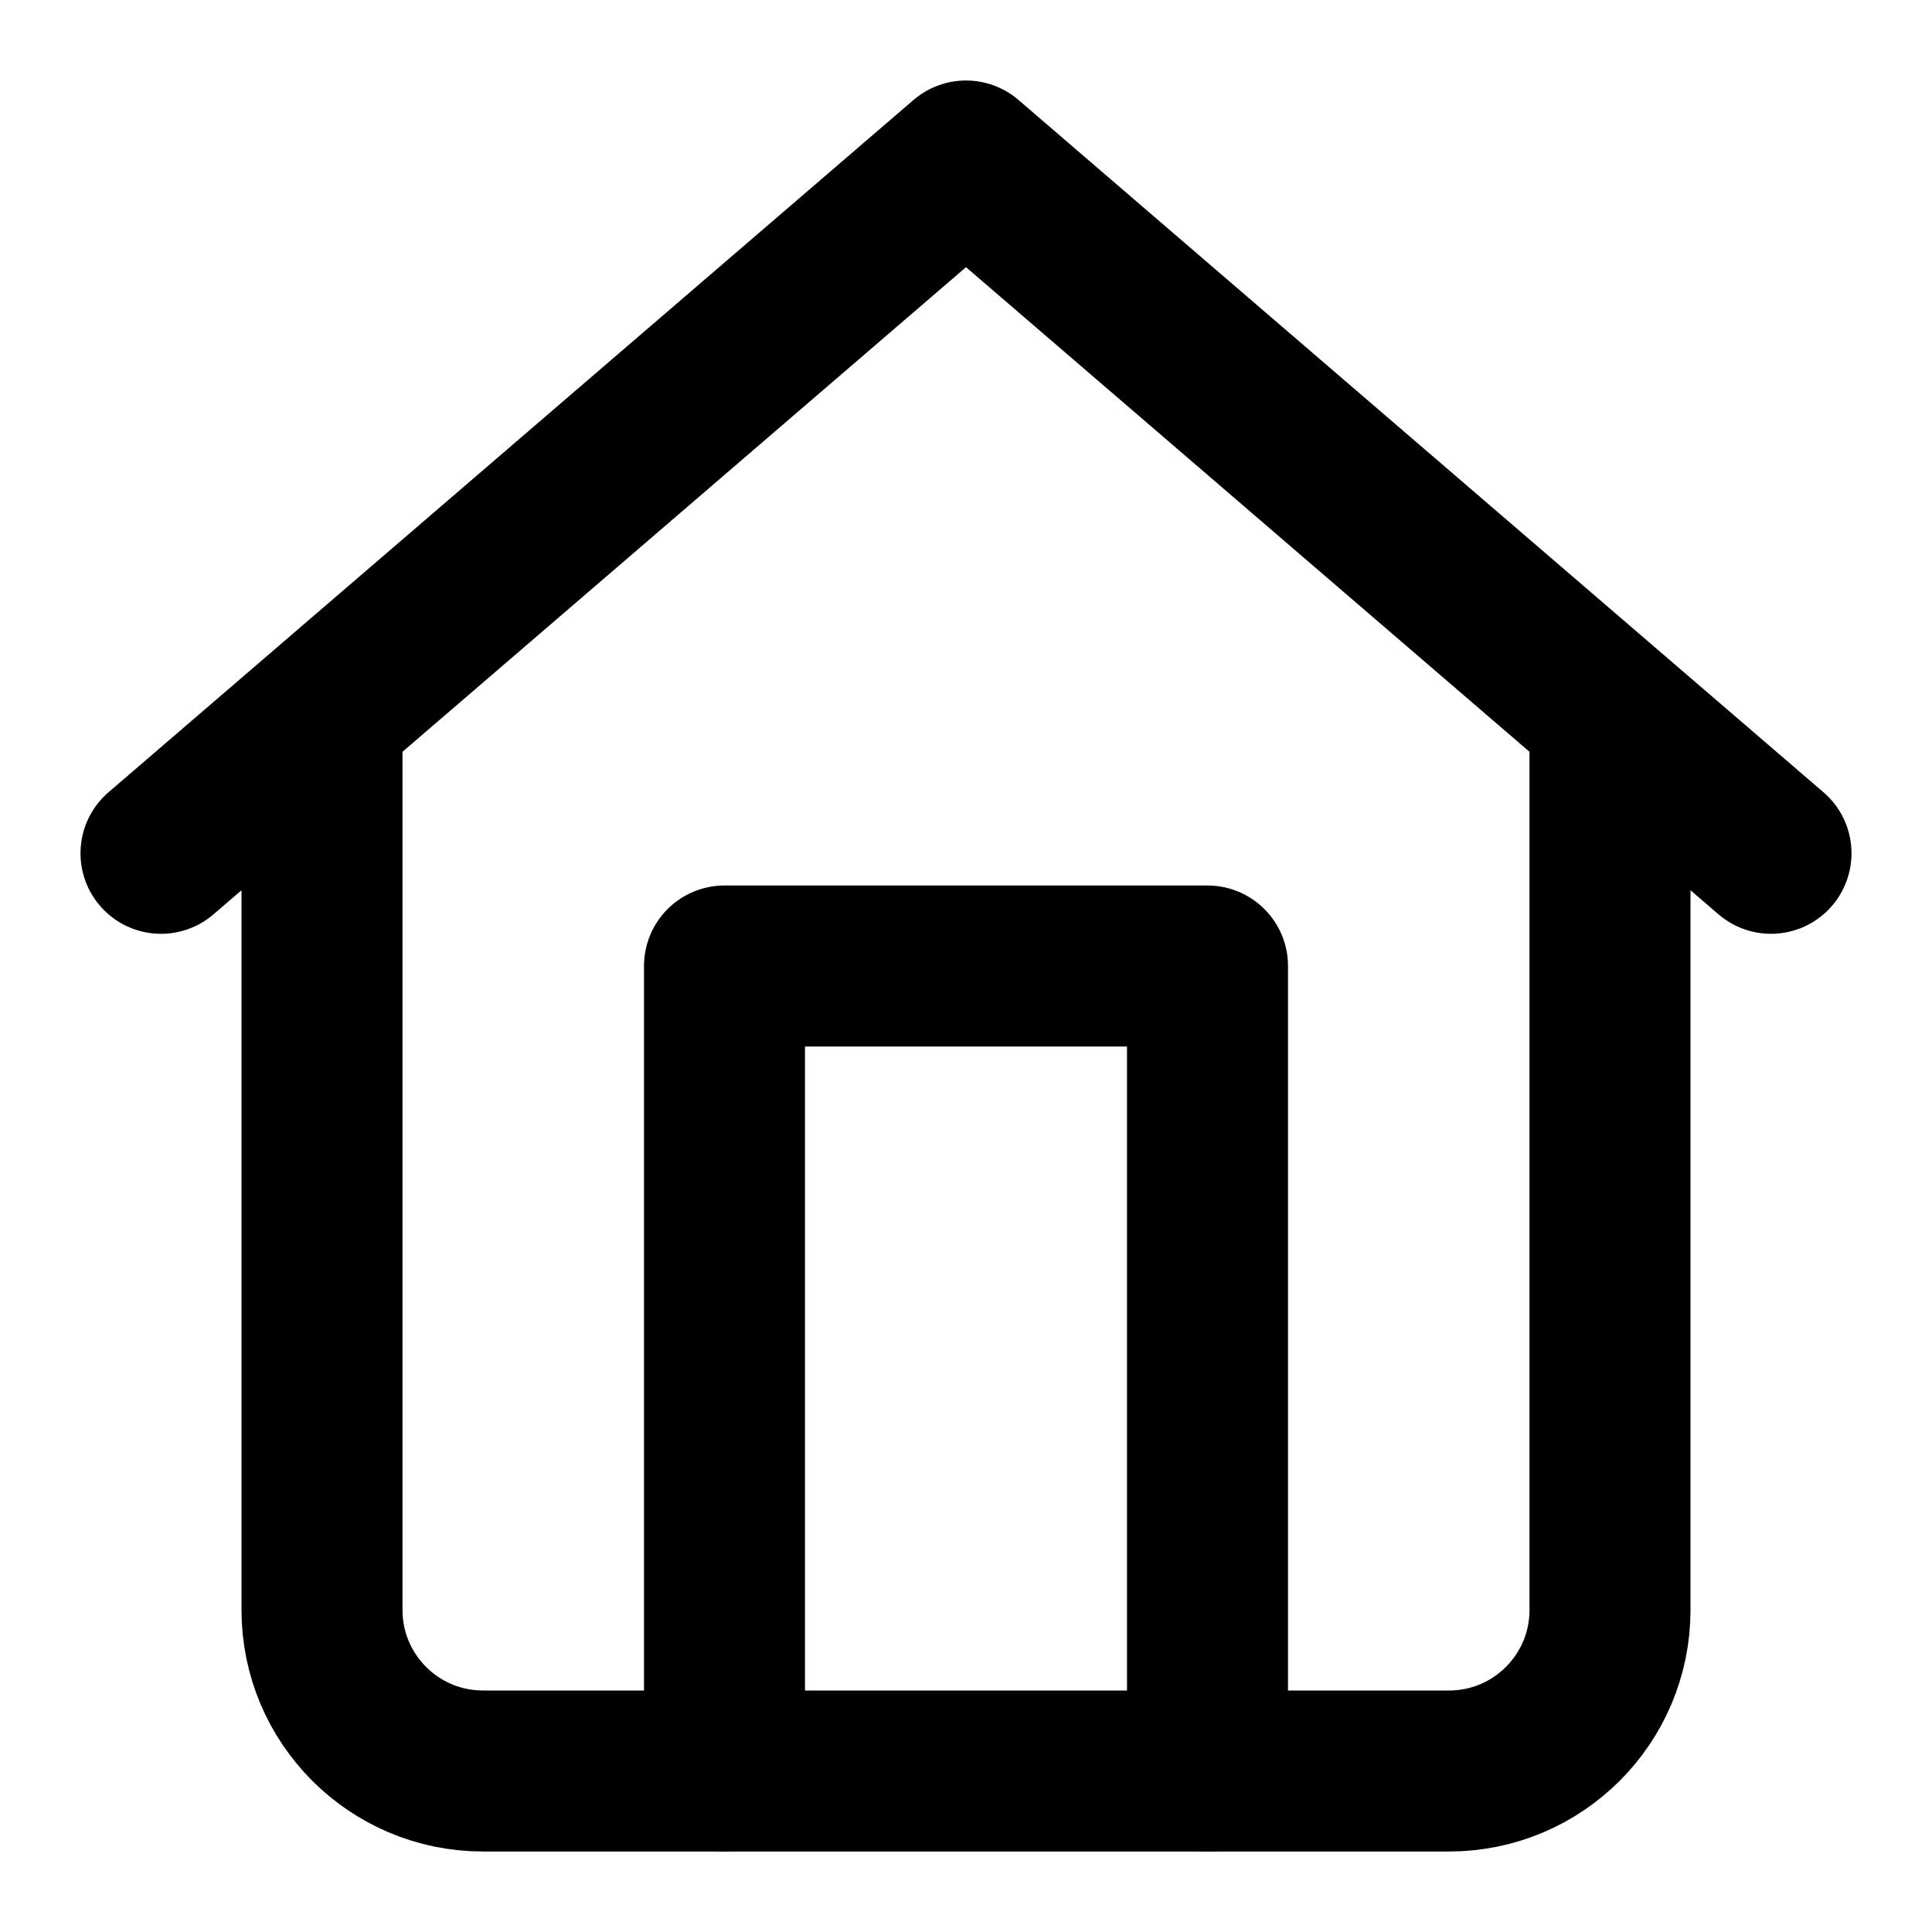
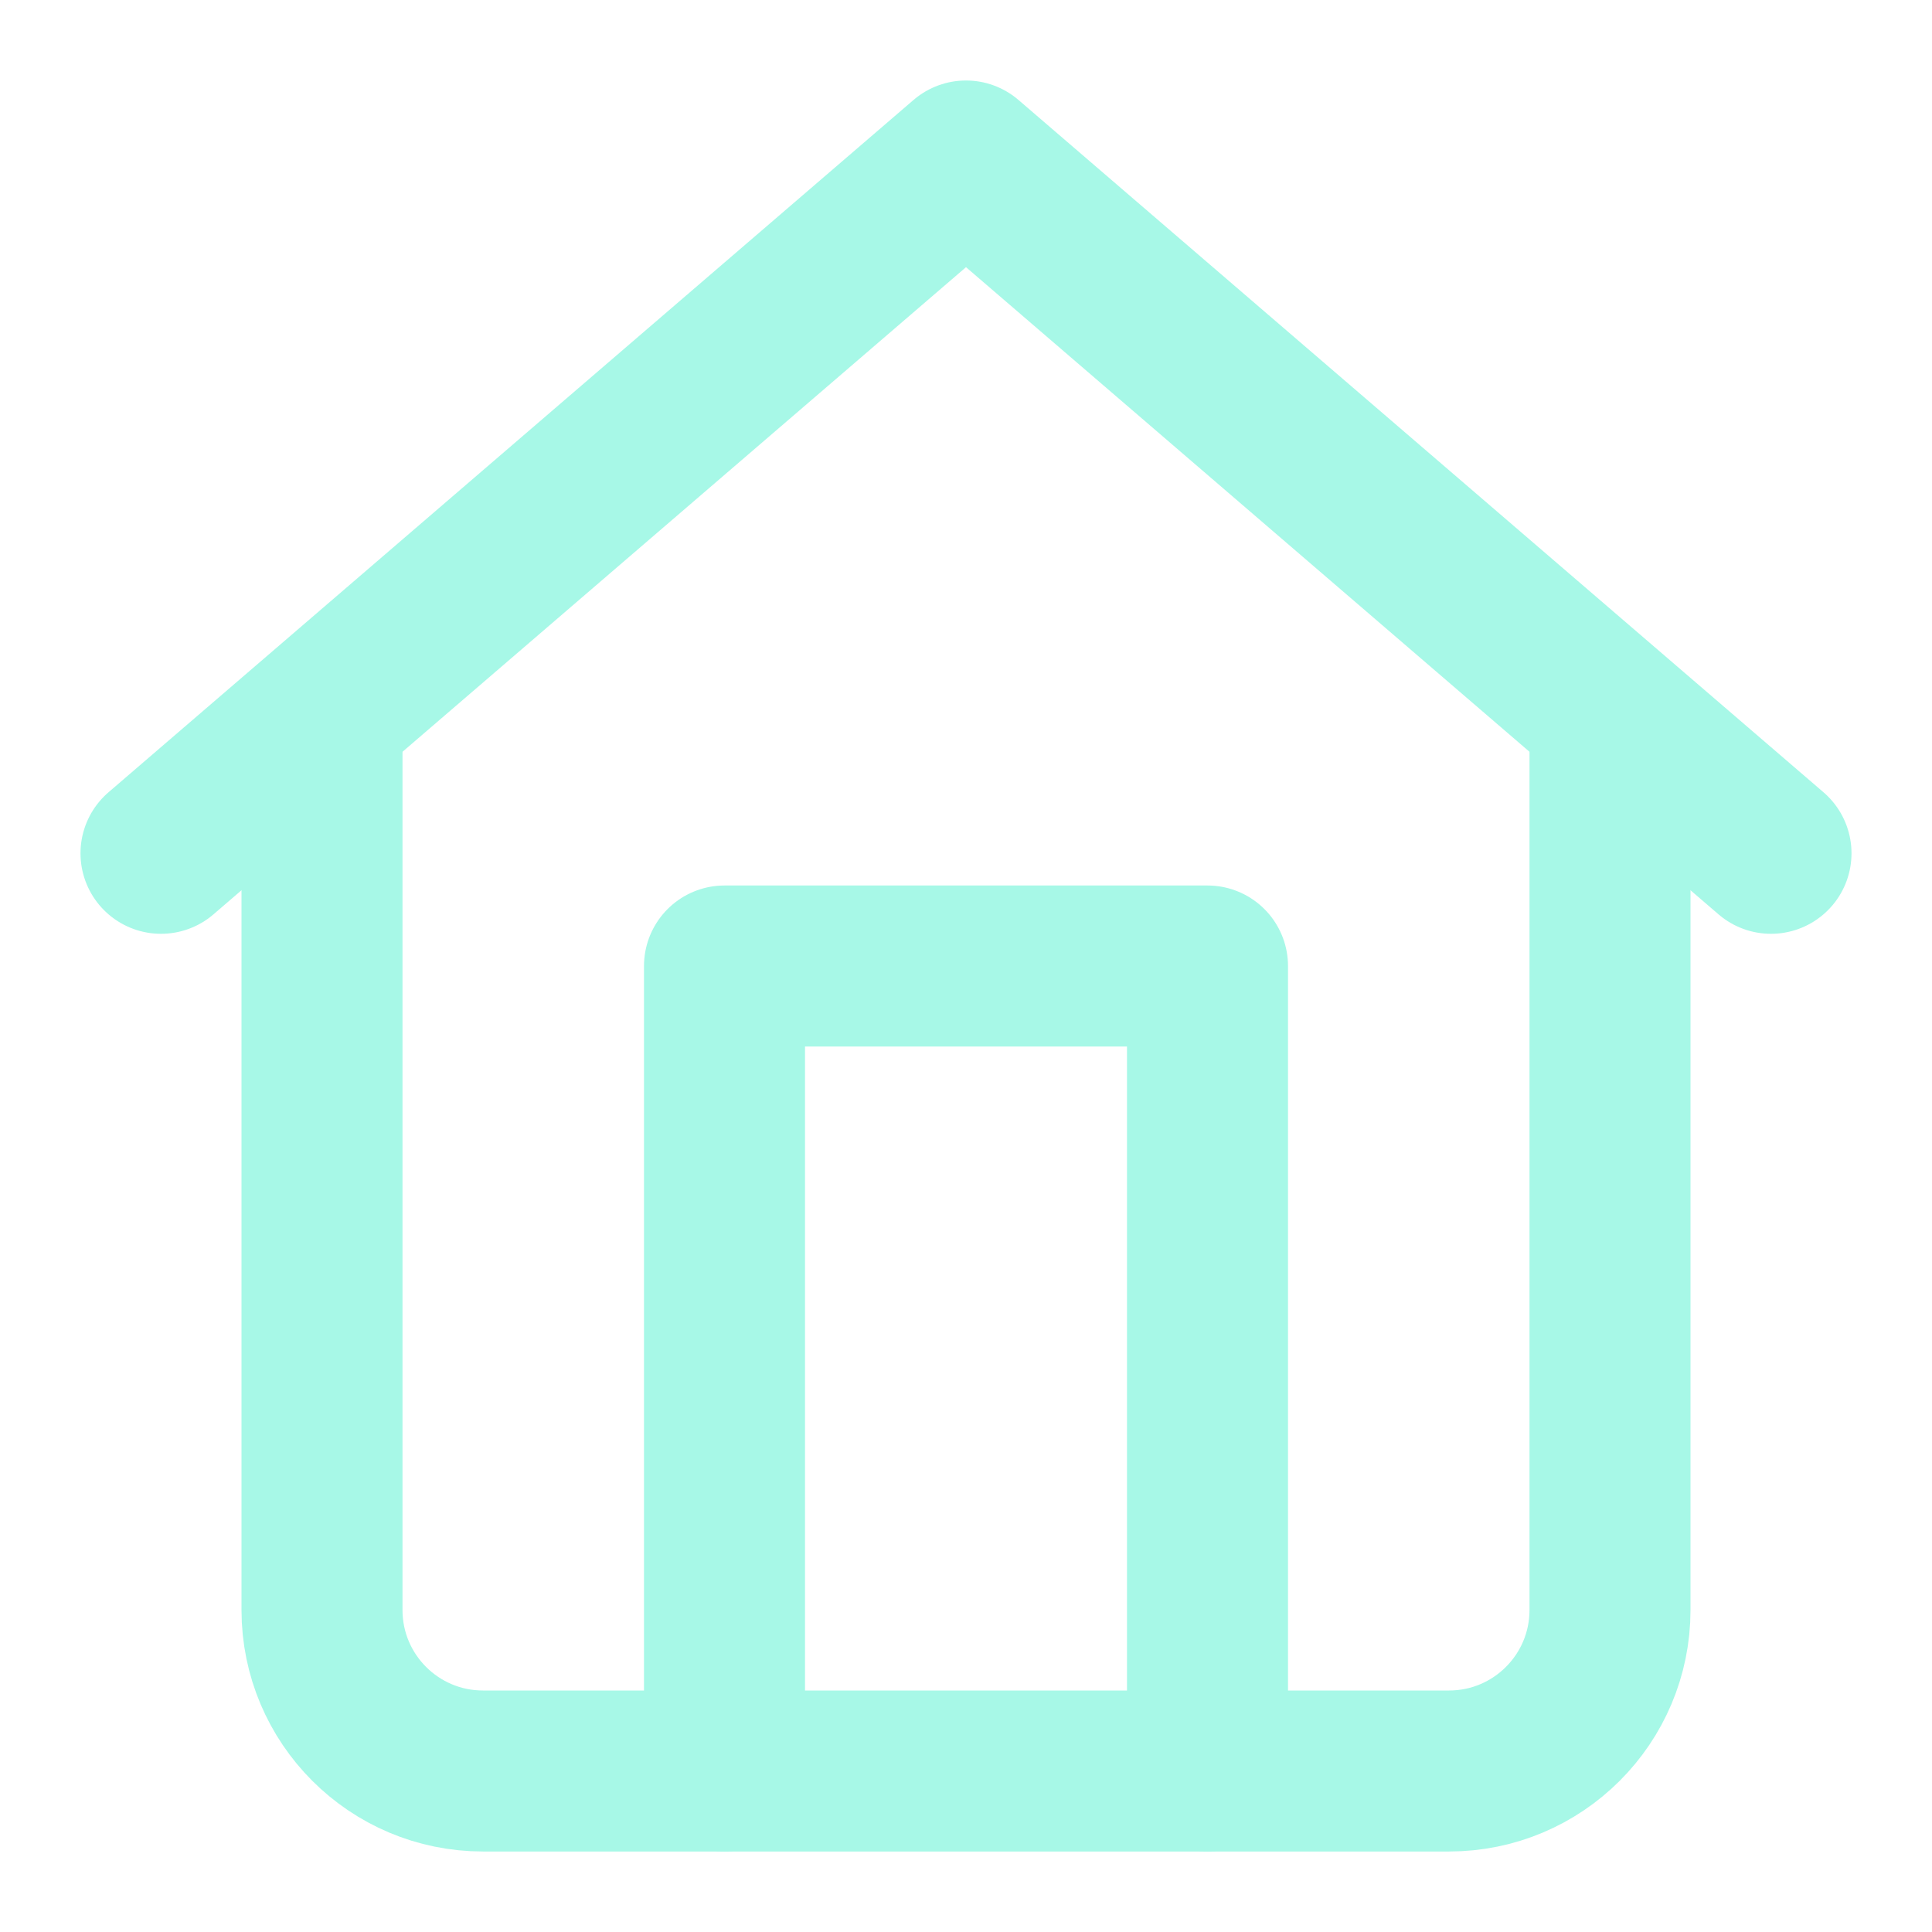
- <svg xmlns="http://www.w3.org/2000/svg" width="32" height="32" viewBox="0 0 24 24" fill="none" stroke="#000000" stroke-width="2" stroke-linecap="round" stroke-linejoin="round">
+ <svg xmlns="http://www.w3.org/2000/svg" viewBox="0 0 24 24" fill="none" stroke="#a7f8e7" stroke-width="2" stroke-linecap="round" stroke-linejoin="round">
  <path d="M20 9v11a2 2 0 0 1-2 2H6a2 2 0 0 1-2-2V9" />
  <path d="M9 22V12h6v10M2 10.6L12 2l10 8.6" />
</svg>
